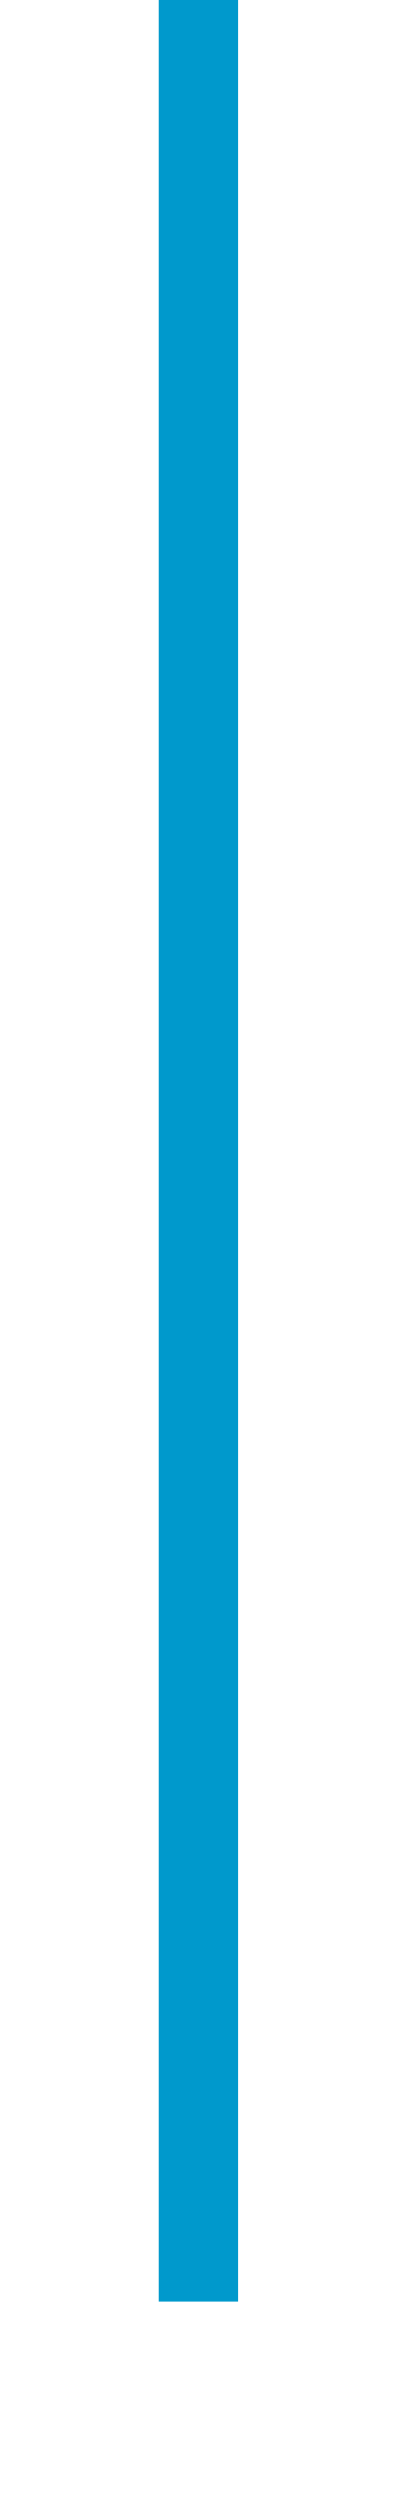
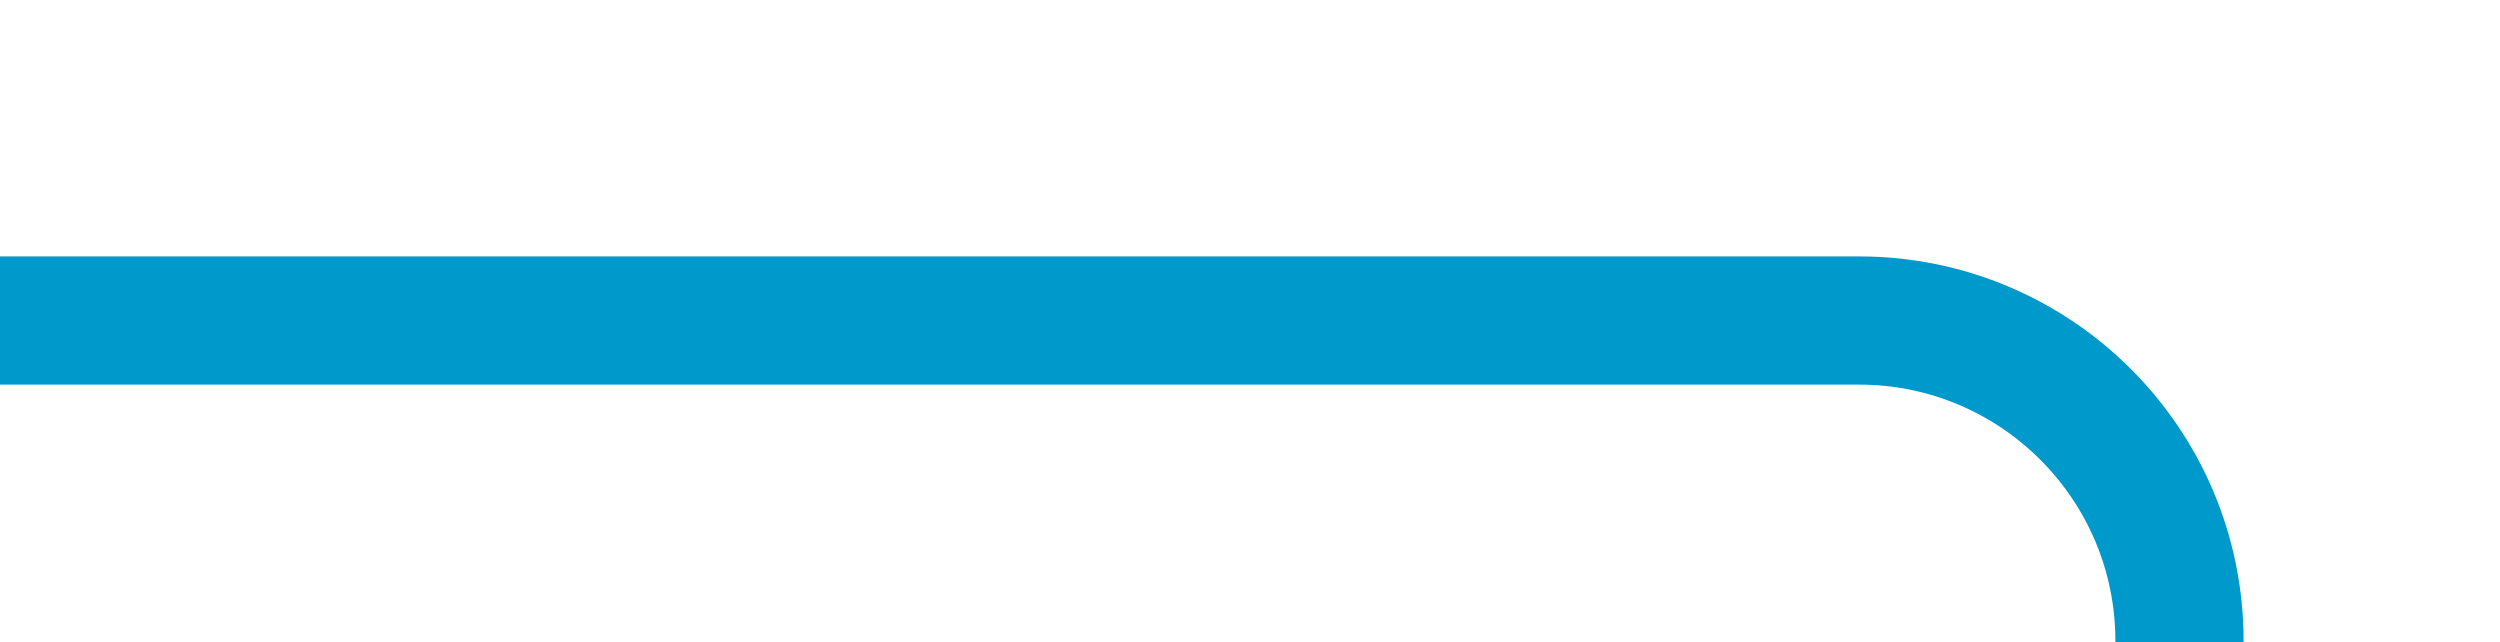
- <svg xmlns="http://www.w3.org/2000/svg" version="1.1" width="10px" height="63px" preserveAspectRatio="xMidYMin meet" viewBox="95 517  8 63">
-   <path d="M 99 517  L 99 575  " stroke-width="2" stroke="#0099cc" fill="none" />
+ <svg xmlns="http://www.w3.org/2000/svg" version="1.1" width="39px" height="10px" preserveAspectRatio="xMinYMid meet" viewBox="646 375  39 8">
+   <path d="M 646 379  L 675 379  A 5 5 0 0 1 680 384 L 680 477  A 5 5 0 0 0 685 482 L 728 482  " stroke-width="2" stroke="#0099cc" fill="none" />
</svg>
